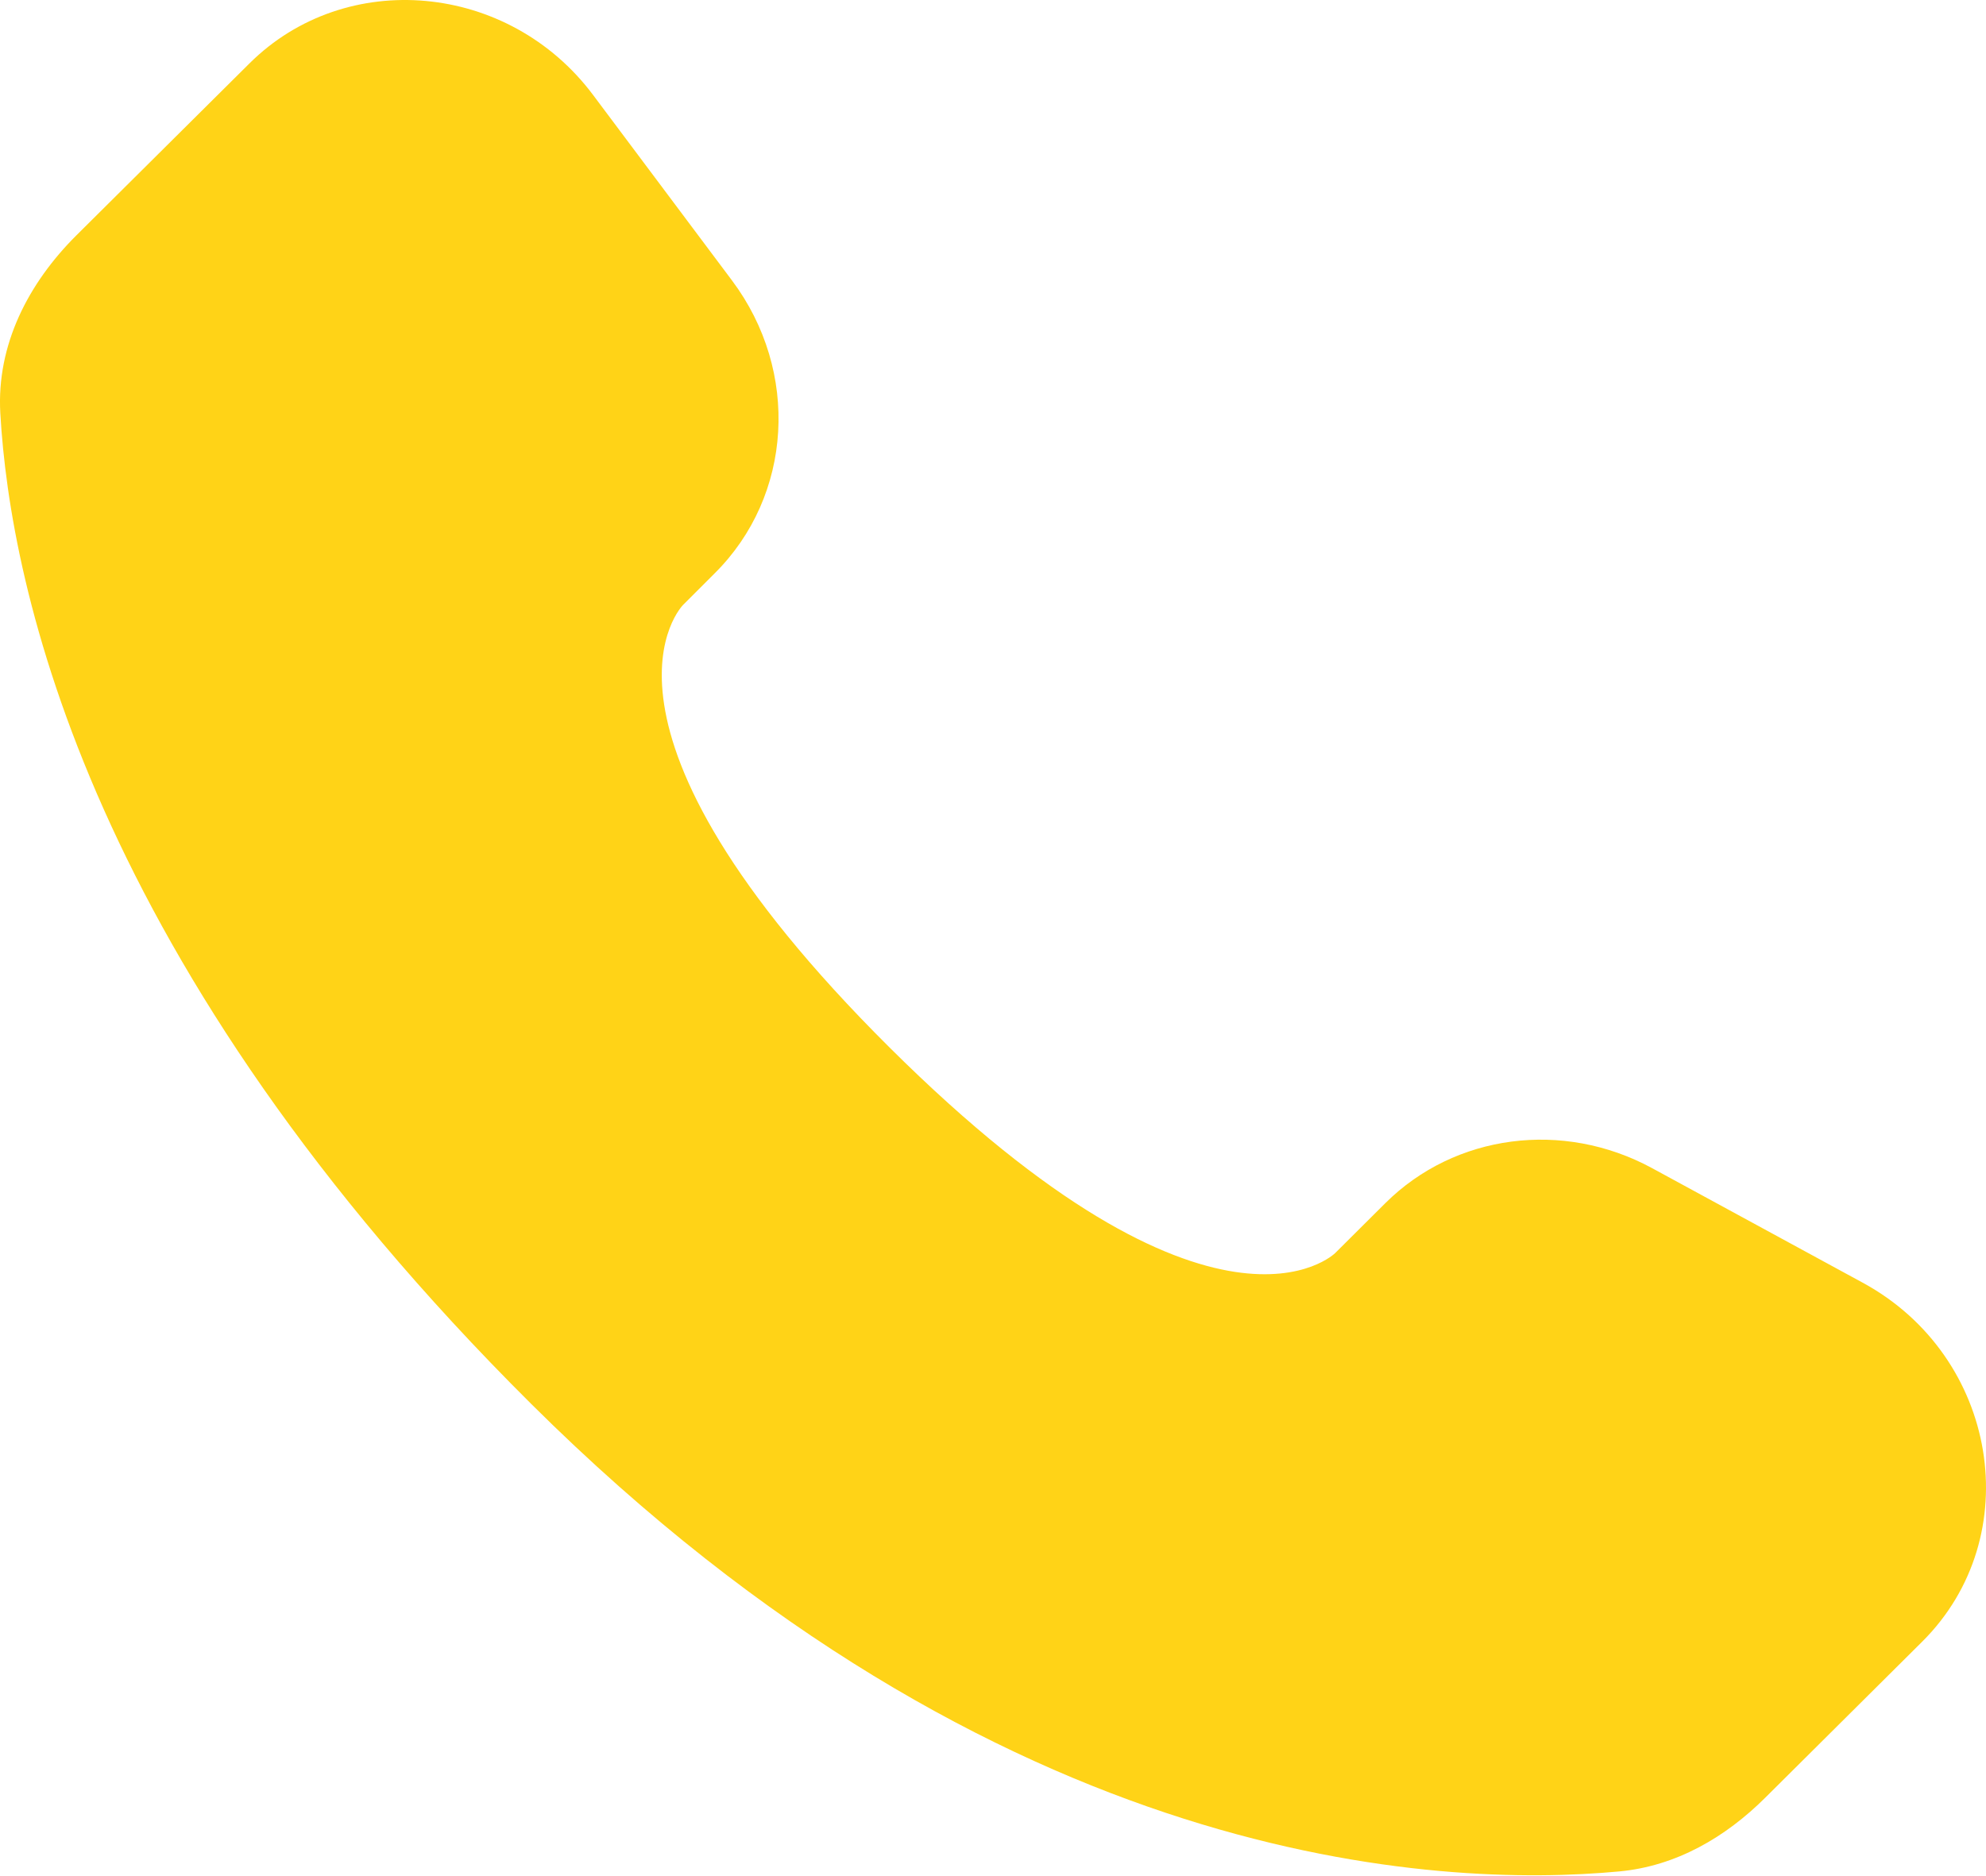
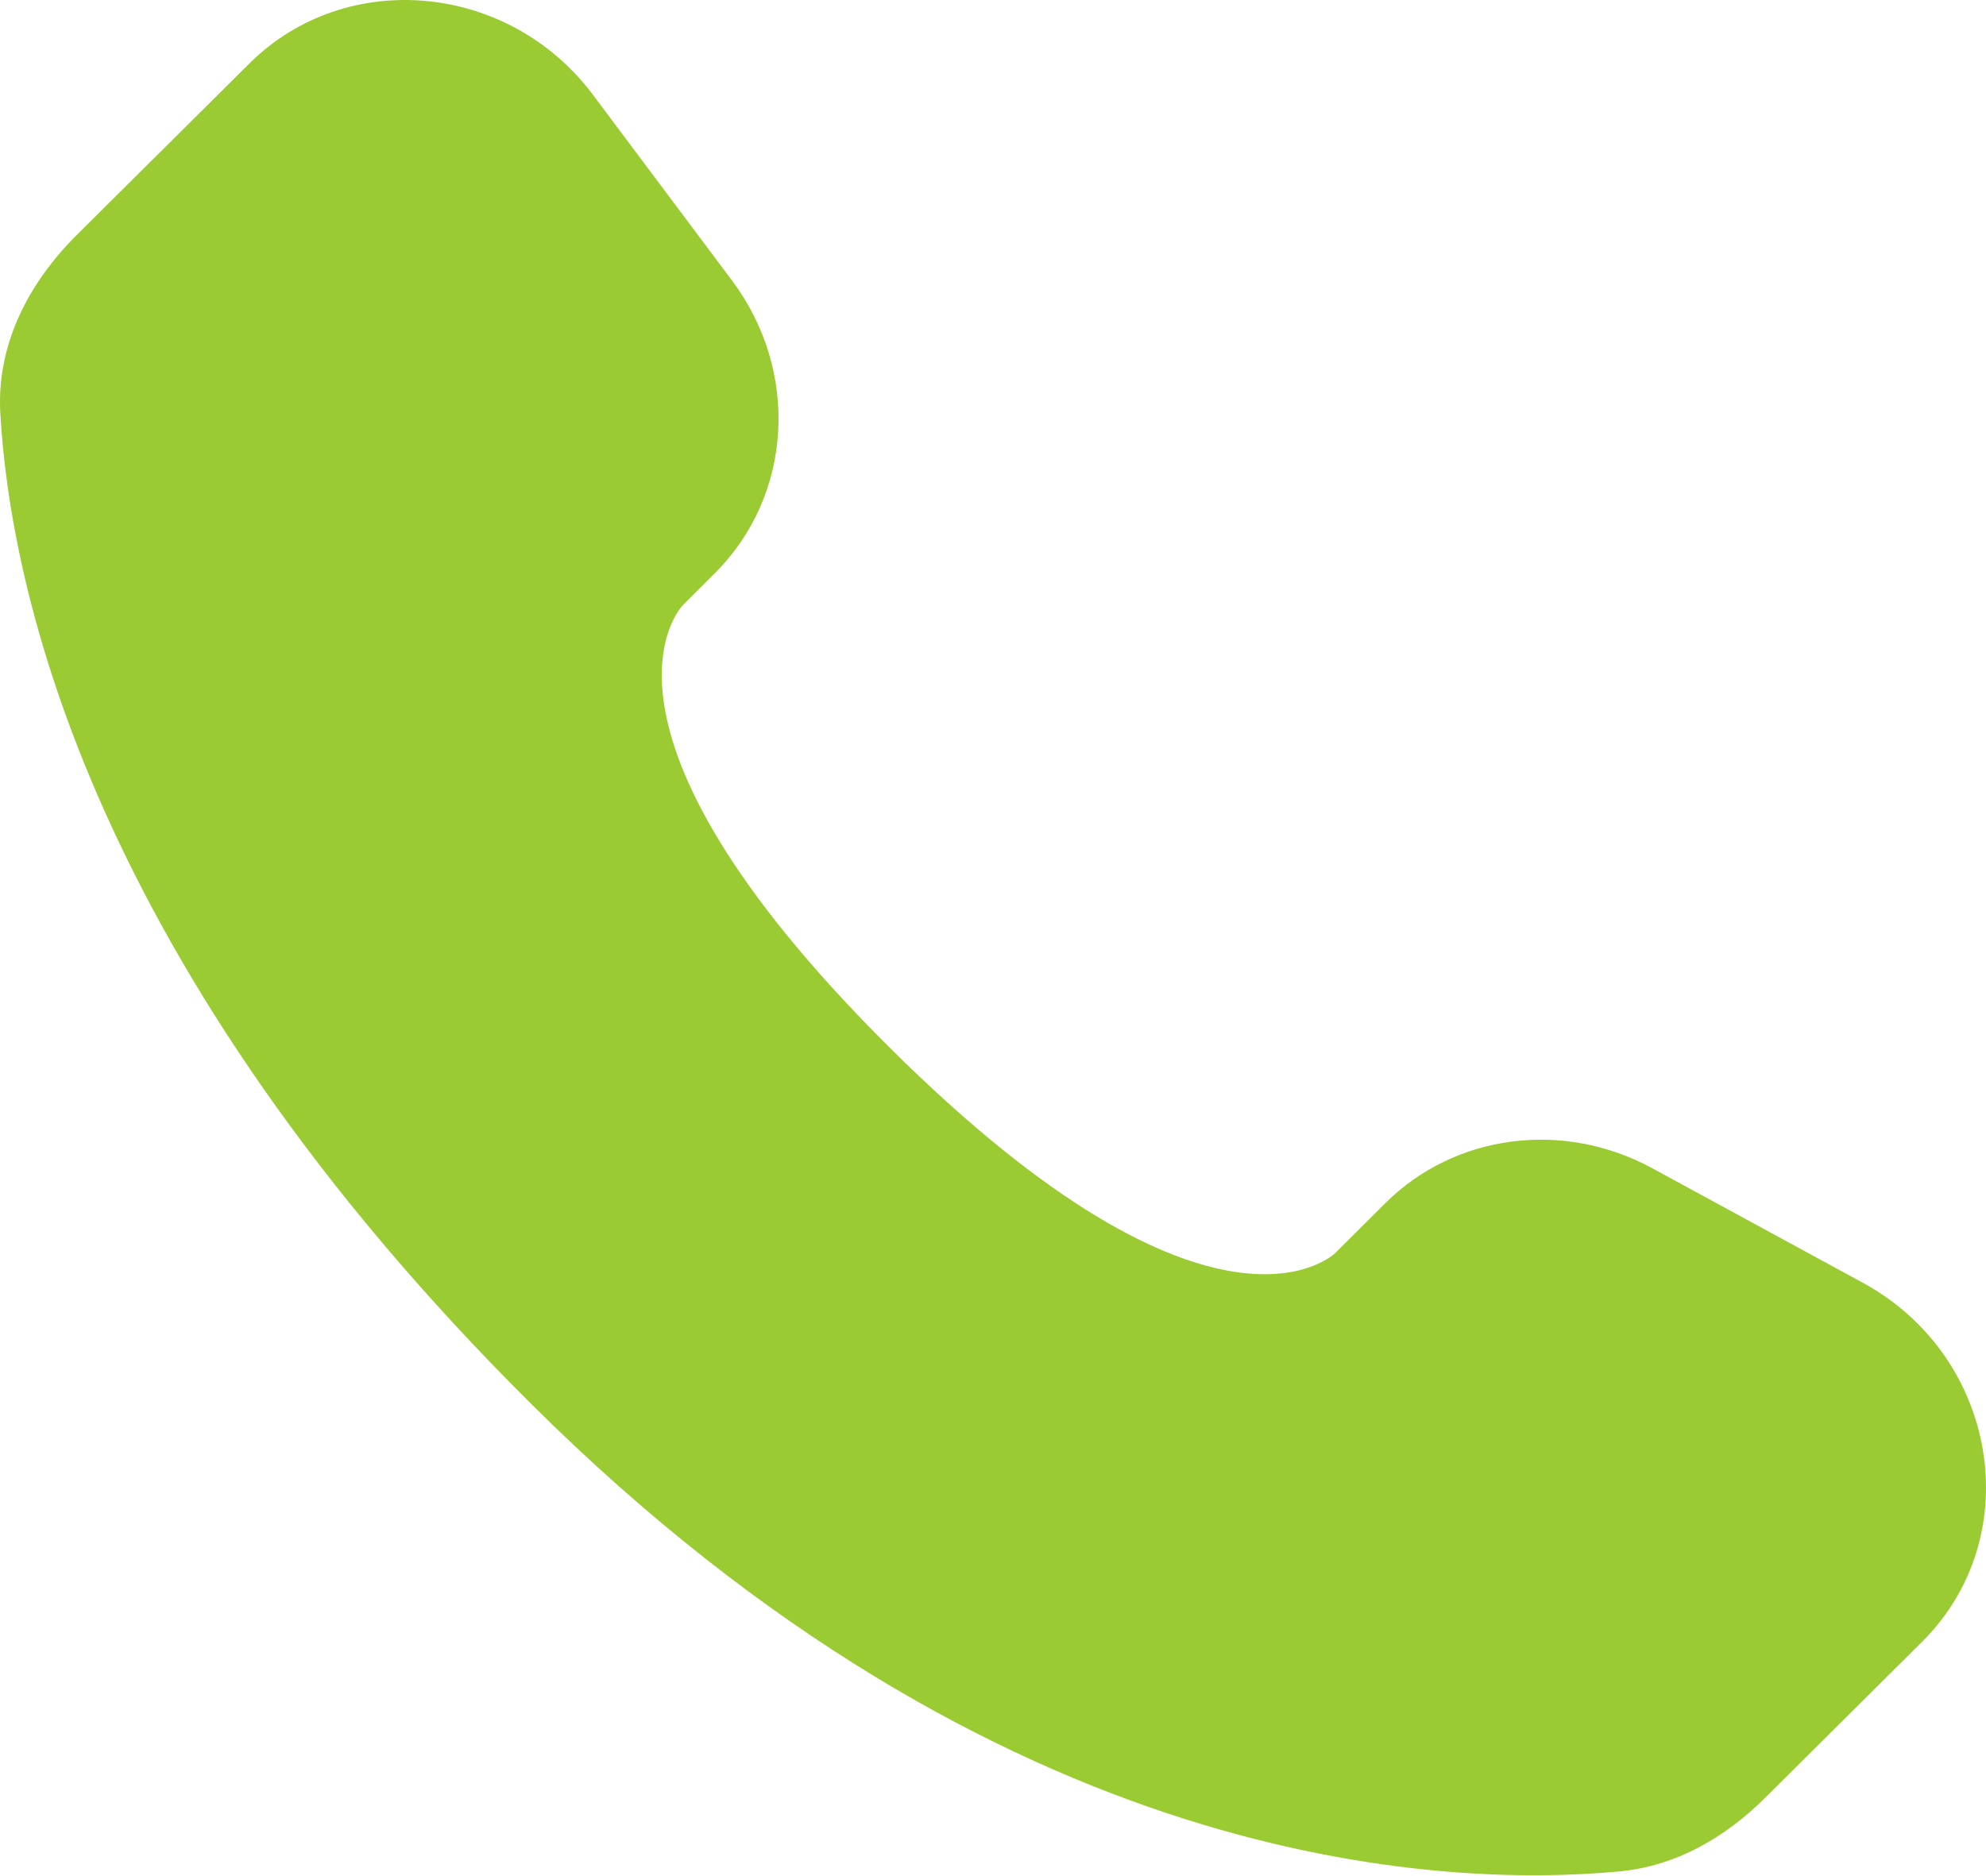
<svg xmlns="http://www.w3.org/2000/svg" width="72" height="68" viewBox="0 0 72 68" fill="none">
-   <path d="M50.227 43.624L48.407 45.436C48.407 45.436 44.075 49.74 32.255 37.988C20.435 26.236 24.767 21.932 24.767 21.932L25.911 20.788C28.739 17.98 29.007 13.468 26.539 10.172L21.499 3.44C18.443 -0.64 12.543 -1.18 9.043 2.3L2.763 8.54C1.031 10.268 -0.129 12.5 0.011 14.98C0.371 21.328 3.243 34.98 19.259 50.908C36.247 67.796 52.187 68.468 58.703 67.86C60.767 67.668 62.559 66.62 64.003 65.18L69.683 59.532C73.523 55.72 72.443 49.18 67.531 46.512L59.891 42.356C56.667 40.608 52.747 41.12 50.227 43.624Z" fill="#FFD317" />
+   <path d="M50.227 43.624L48.407 45.436C48.407 45.436 44.075 49.74 32.255 37.988C20.435 26.236 24.767 21.932 24.767 21.932L25.911 20.788C28.739 17.98 29.007 13.468 26.539 10.172L21.499 3.44C18.443 -0.64 12.543 -1.18 9.043 2.3L2.763 8.54C1.031 10.268 -0.129 12.5 0.011 14.98C0.371 21.328 3.243 34.98 19.259 50.908C36.247 67.796 52.187 68.468 58.703 67.86C60.767 67.668 62.559 66.62 64.003 65.18L69.683 59.532C73.523 55.72 72.443 49.18 67.531 46.512L59.891 42.356C56.667 40.608 52.747 41.12 50.227 43.624Z" fill="#9BCB33" />
</svg>
